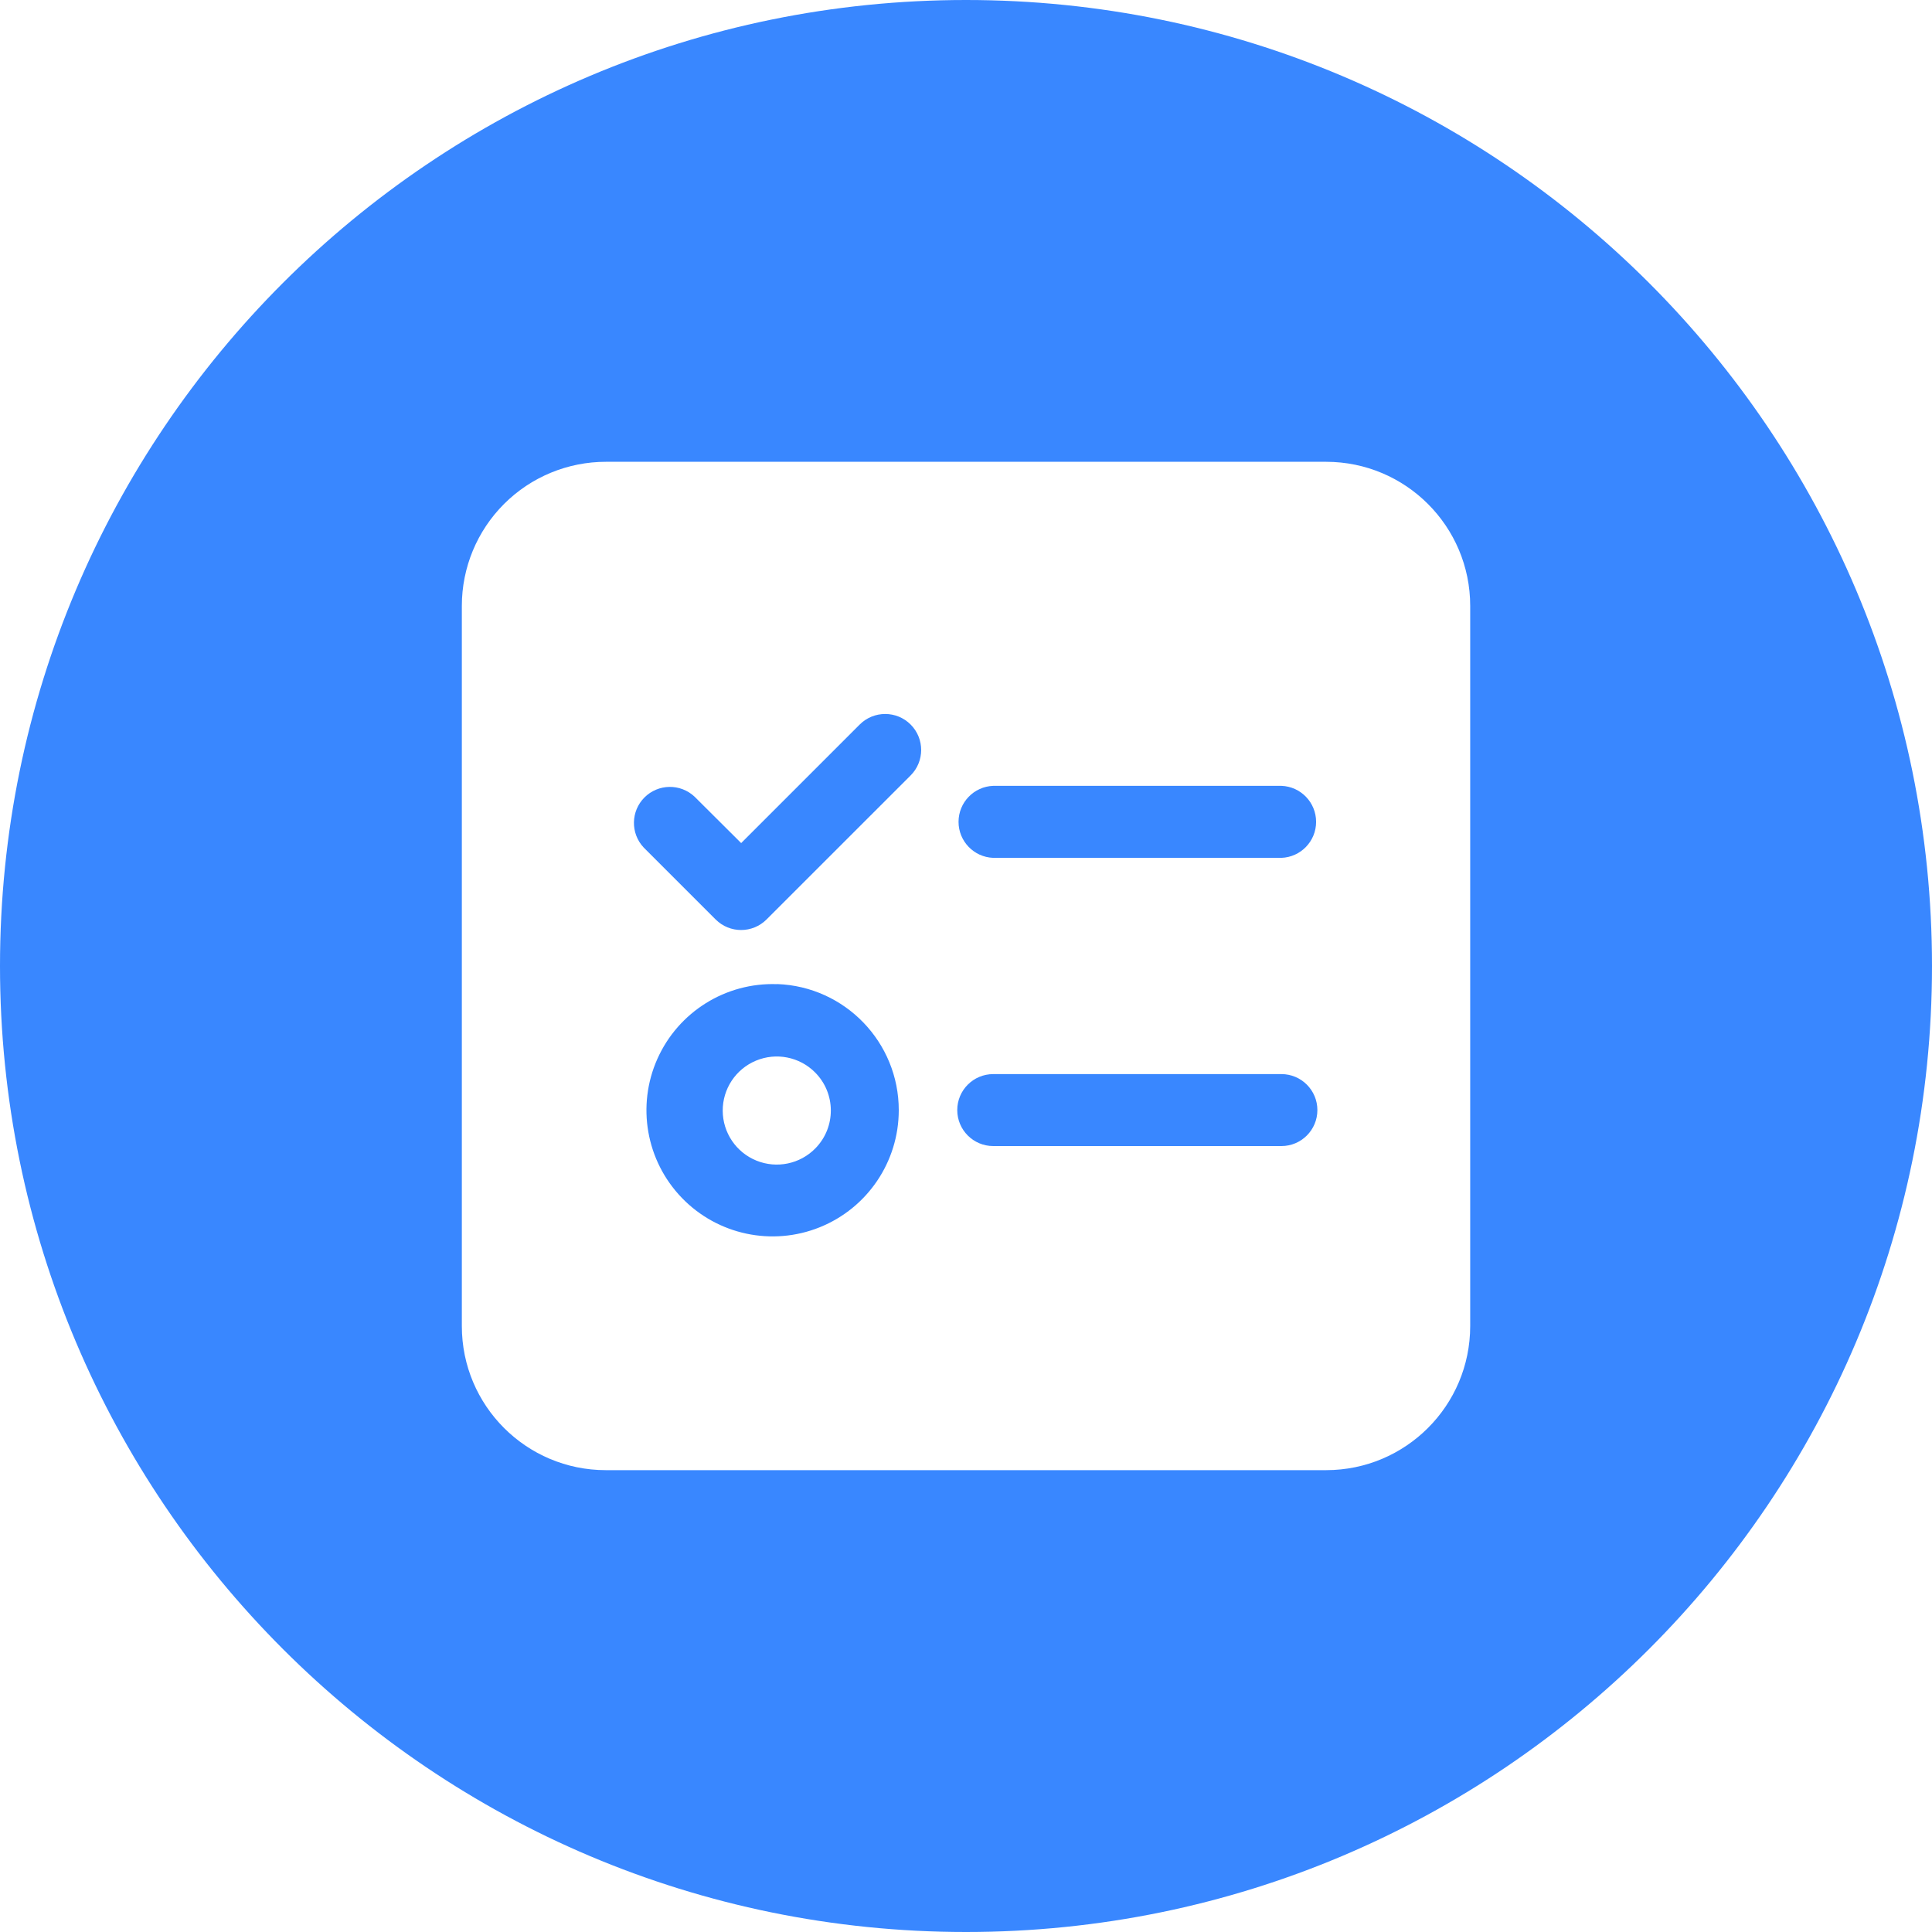
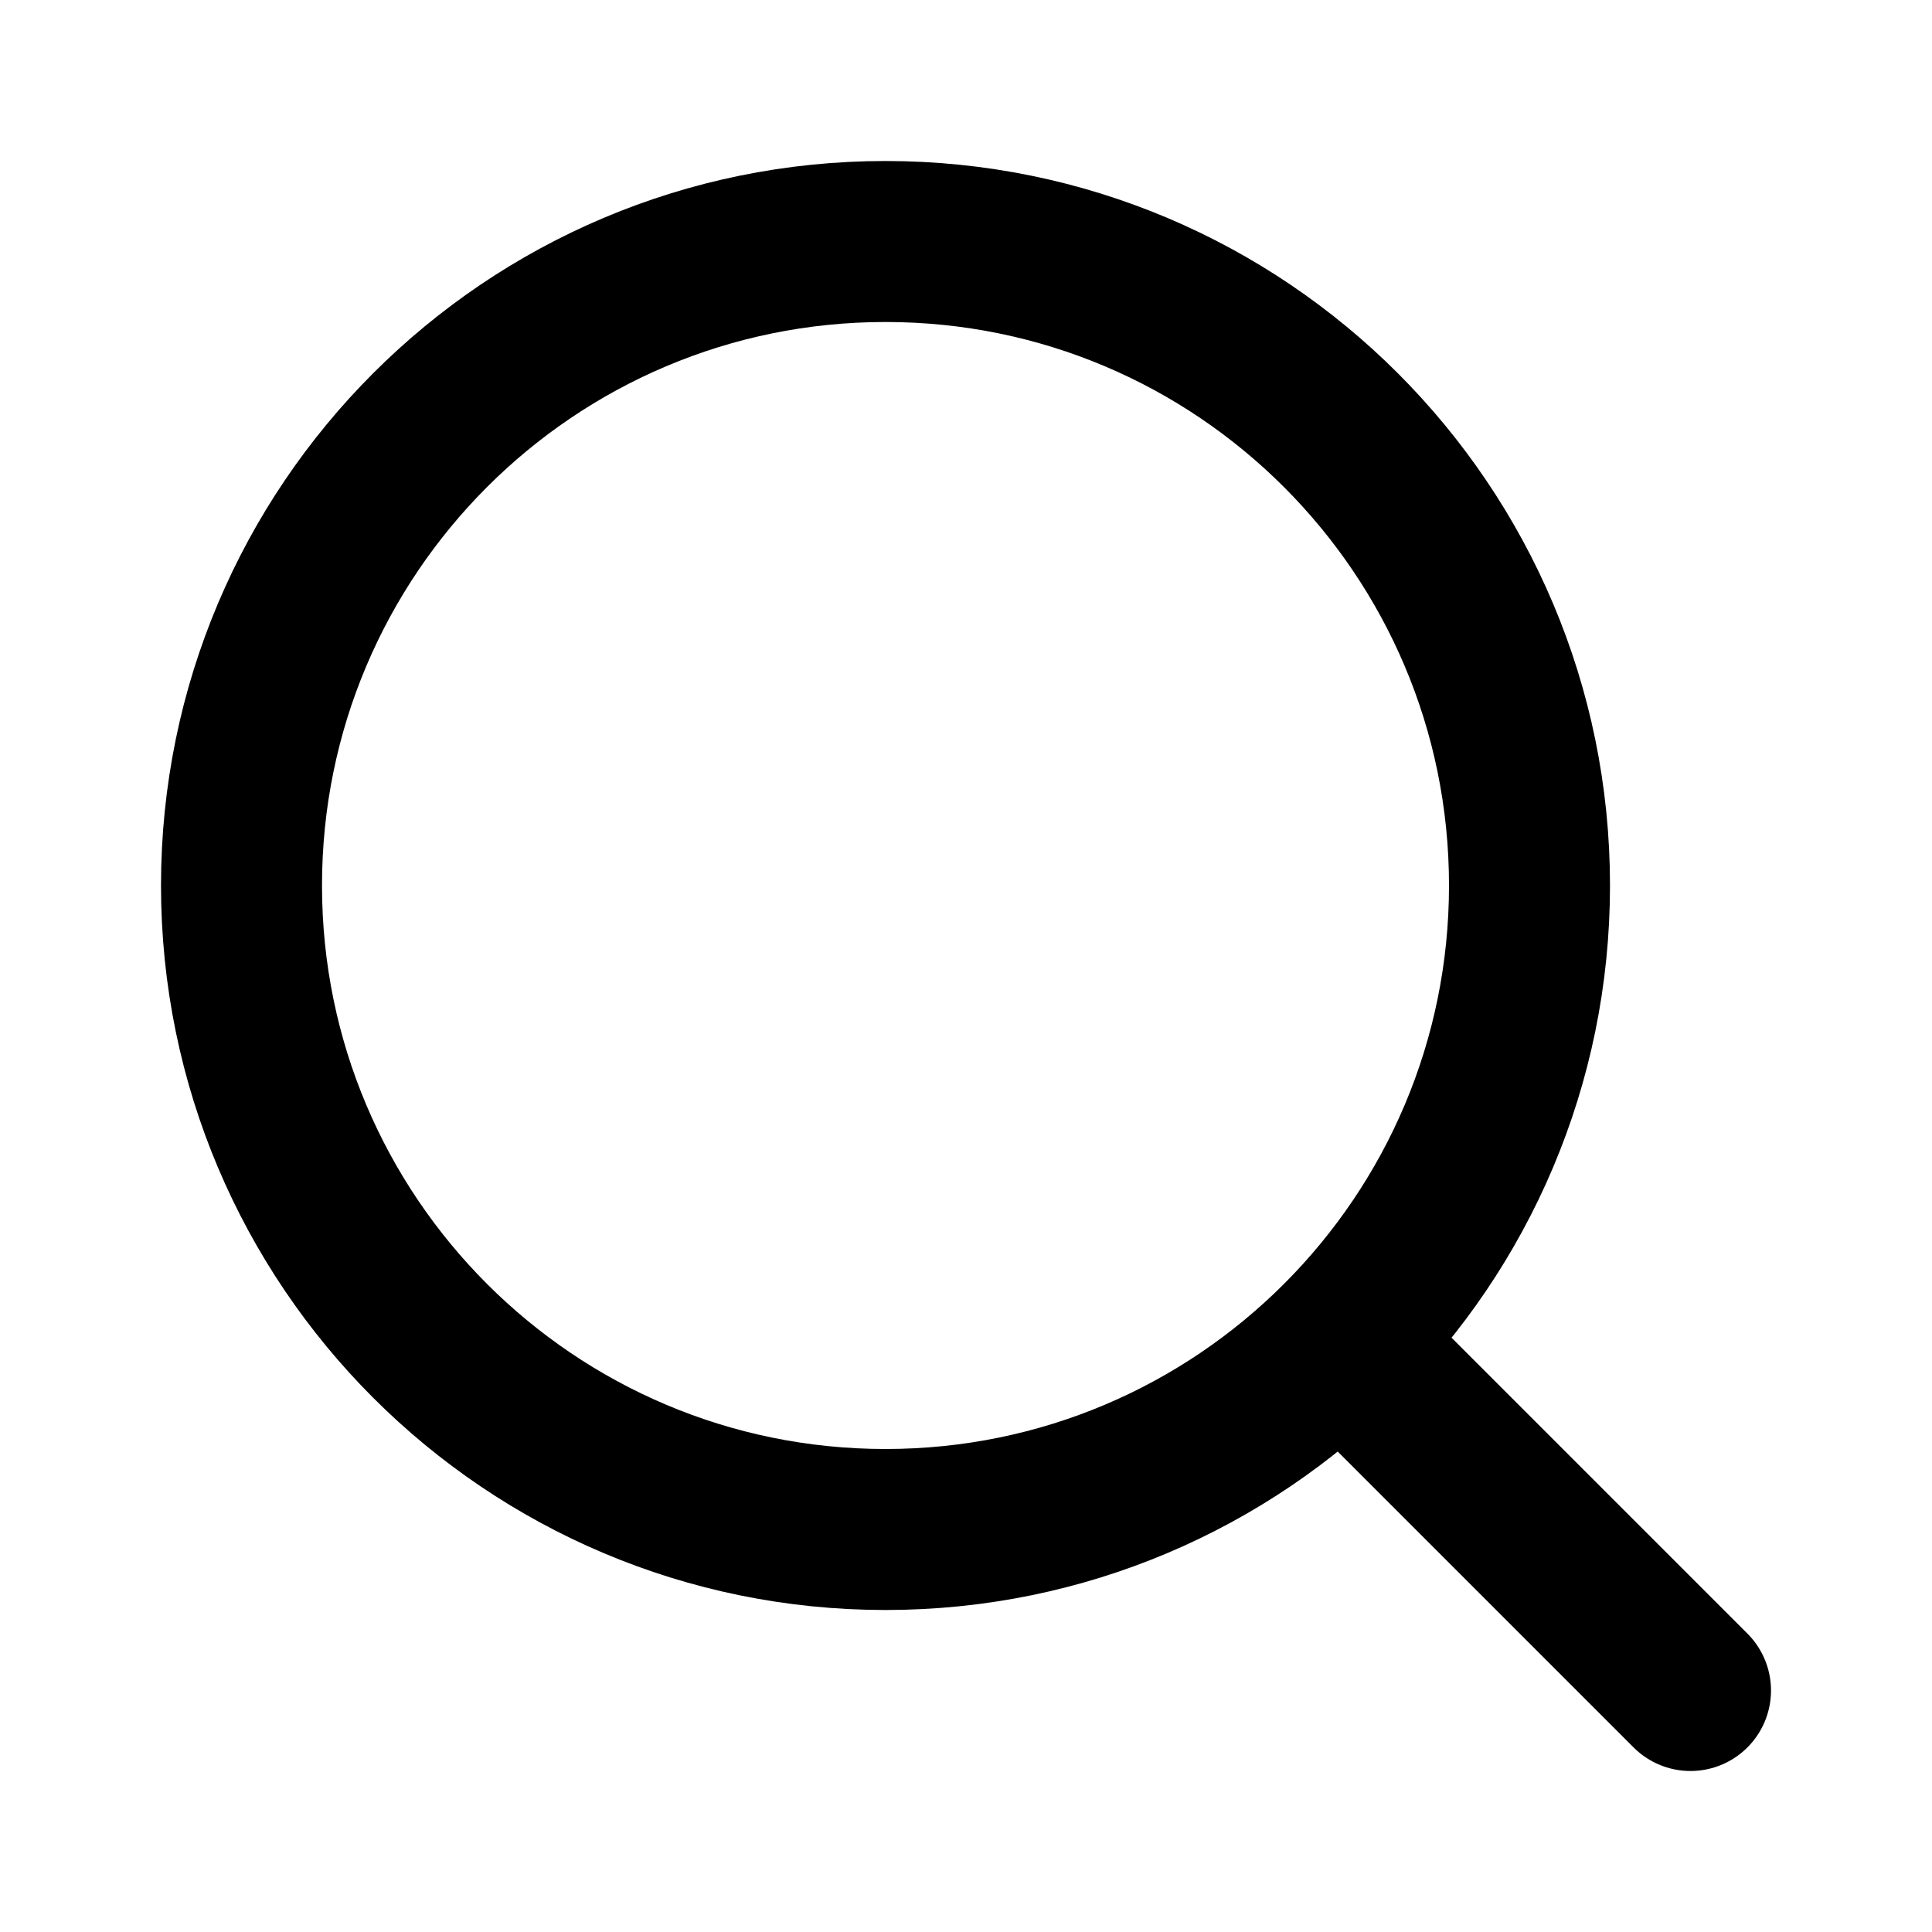
- <svg xmlns="http://www.w3.org/2000/svg" t="1716004057871" class="icon" viewBox="0 0 1024 1024" version="1.1" p-id="12325" width="200" height="200">
-   <path d="M411.904 521.626a66.867 66.867 0 1 0 64.461 66.842 66.867 66.867 0 0 0-64.461-66.893z m20.25 87.04a28.646 28.646 0 1 1-0.205-40.32 28.621 28.621 0 0 1 0.205 40.32z" fill="#3987ff" p-id="12326" />
-   <path d="M526.438 454.682h152.73a19.098 19.098 0 0 0 0-38.17h-152.73a19.098 19.098 0 0 0 0 38.17z" fill="#3987ff" p-id="12327" />
-   <path d="M455.68 384l-62.848 62.848-24.73-24.627a19.072 19.072 0 0 0-26.957 26.957l38.17 38.17a19.072 19.072 0 0 0 26.957 0l76.365-76.339A19.072 19.072 0 1 0 455.68 384z" fill="#3987ff" p-id="12328" />
-   <path d="M679.168 569.293h-152.73a19.072 19.072 0 0 0 0 38.144h152.73a19.072 19.072 0 1 0 0-38.144z" fill="#3987ff" p-id="12329" />
-   <path d="M512 0a512 512 0 1 0 512 512A512 512 0 0 0 512 0z m267.238 702.848a76.39 76.39 0 0 1-76.365 76.365H321.126a76.339 76.339 0 0 1-76.339-76.365V321.101a76.339 76.339 0 0 1 76.416-76.339h381.67a76.39 76.39 0 0 1 76.365 76.39z" fill="#3987ff" p-id="12330" />
+ <svg xmlns="http://www.w3.org/2000/svg" class="lucide lucide-search" width="24" height="24" viewBox="0 0 24 24" fill="none" stroke="currentColor" stroke-width="2" stroke-linecap="round" stroke-linejoin="round">
+   <path d="m21 21-4.34-4.34" />
+   <circle cx="11" cy="11" r="8" />
</svg>
